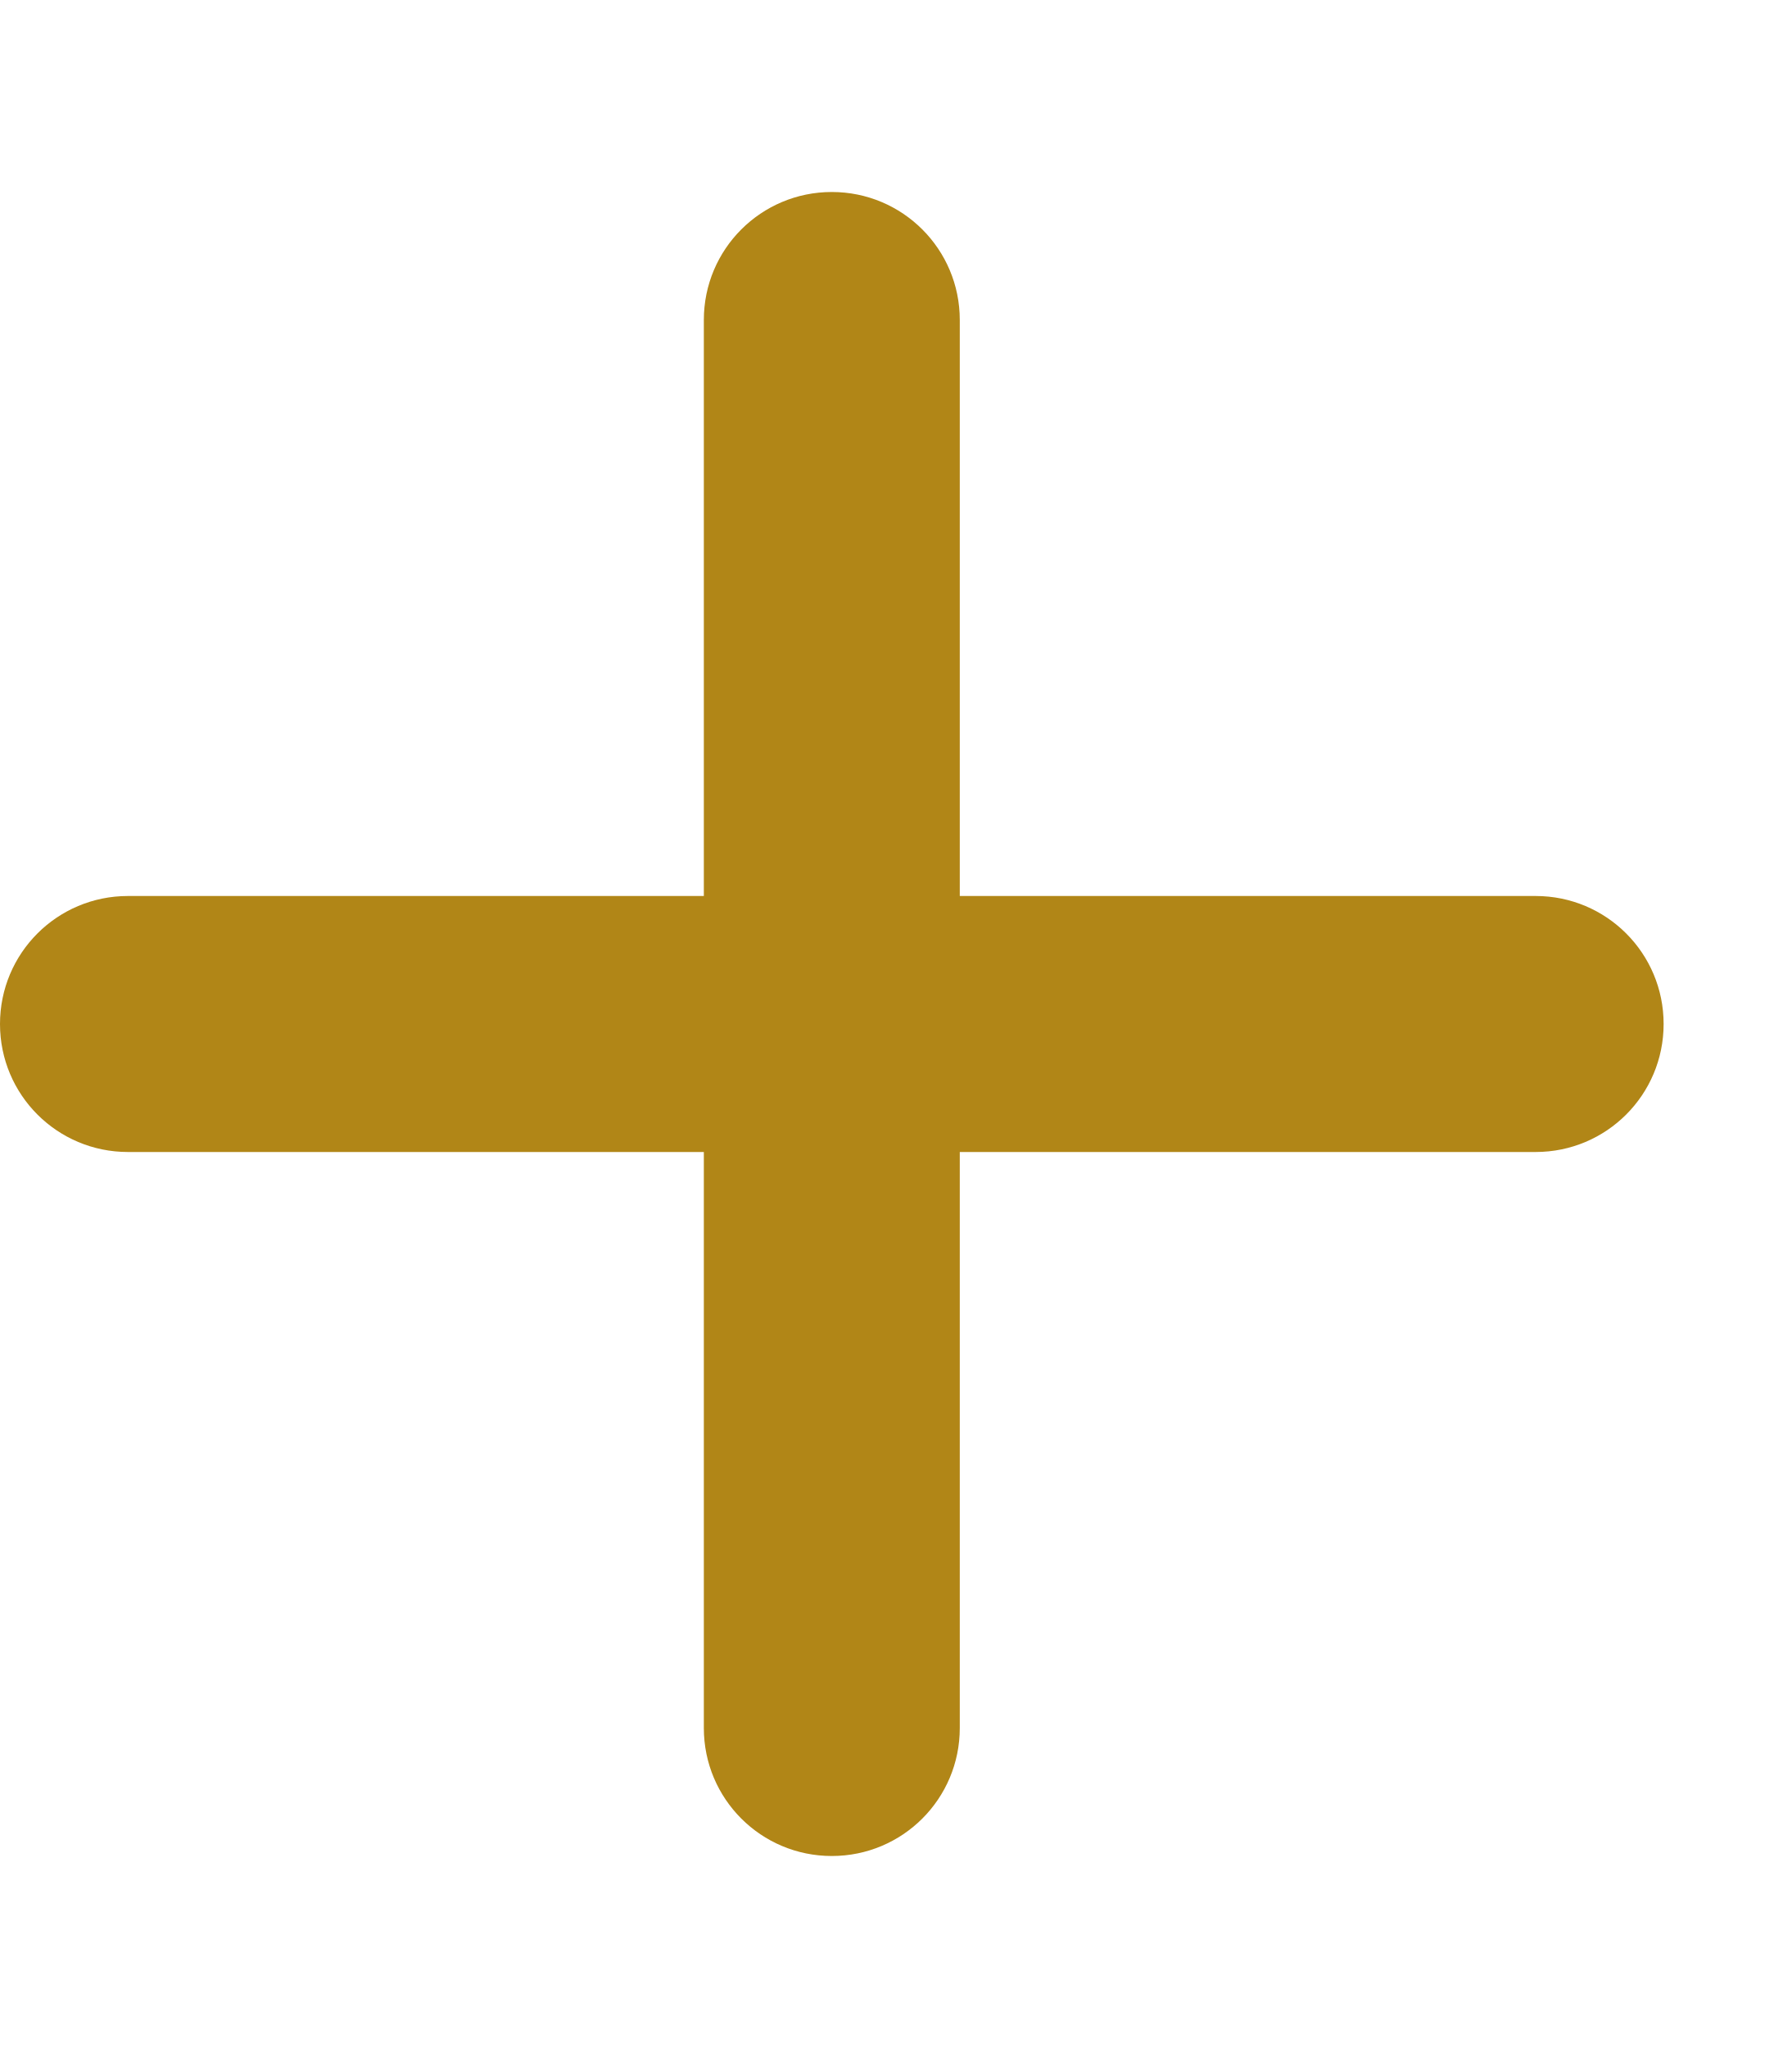
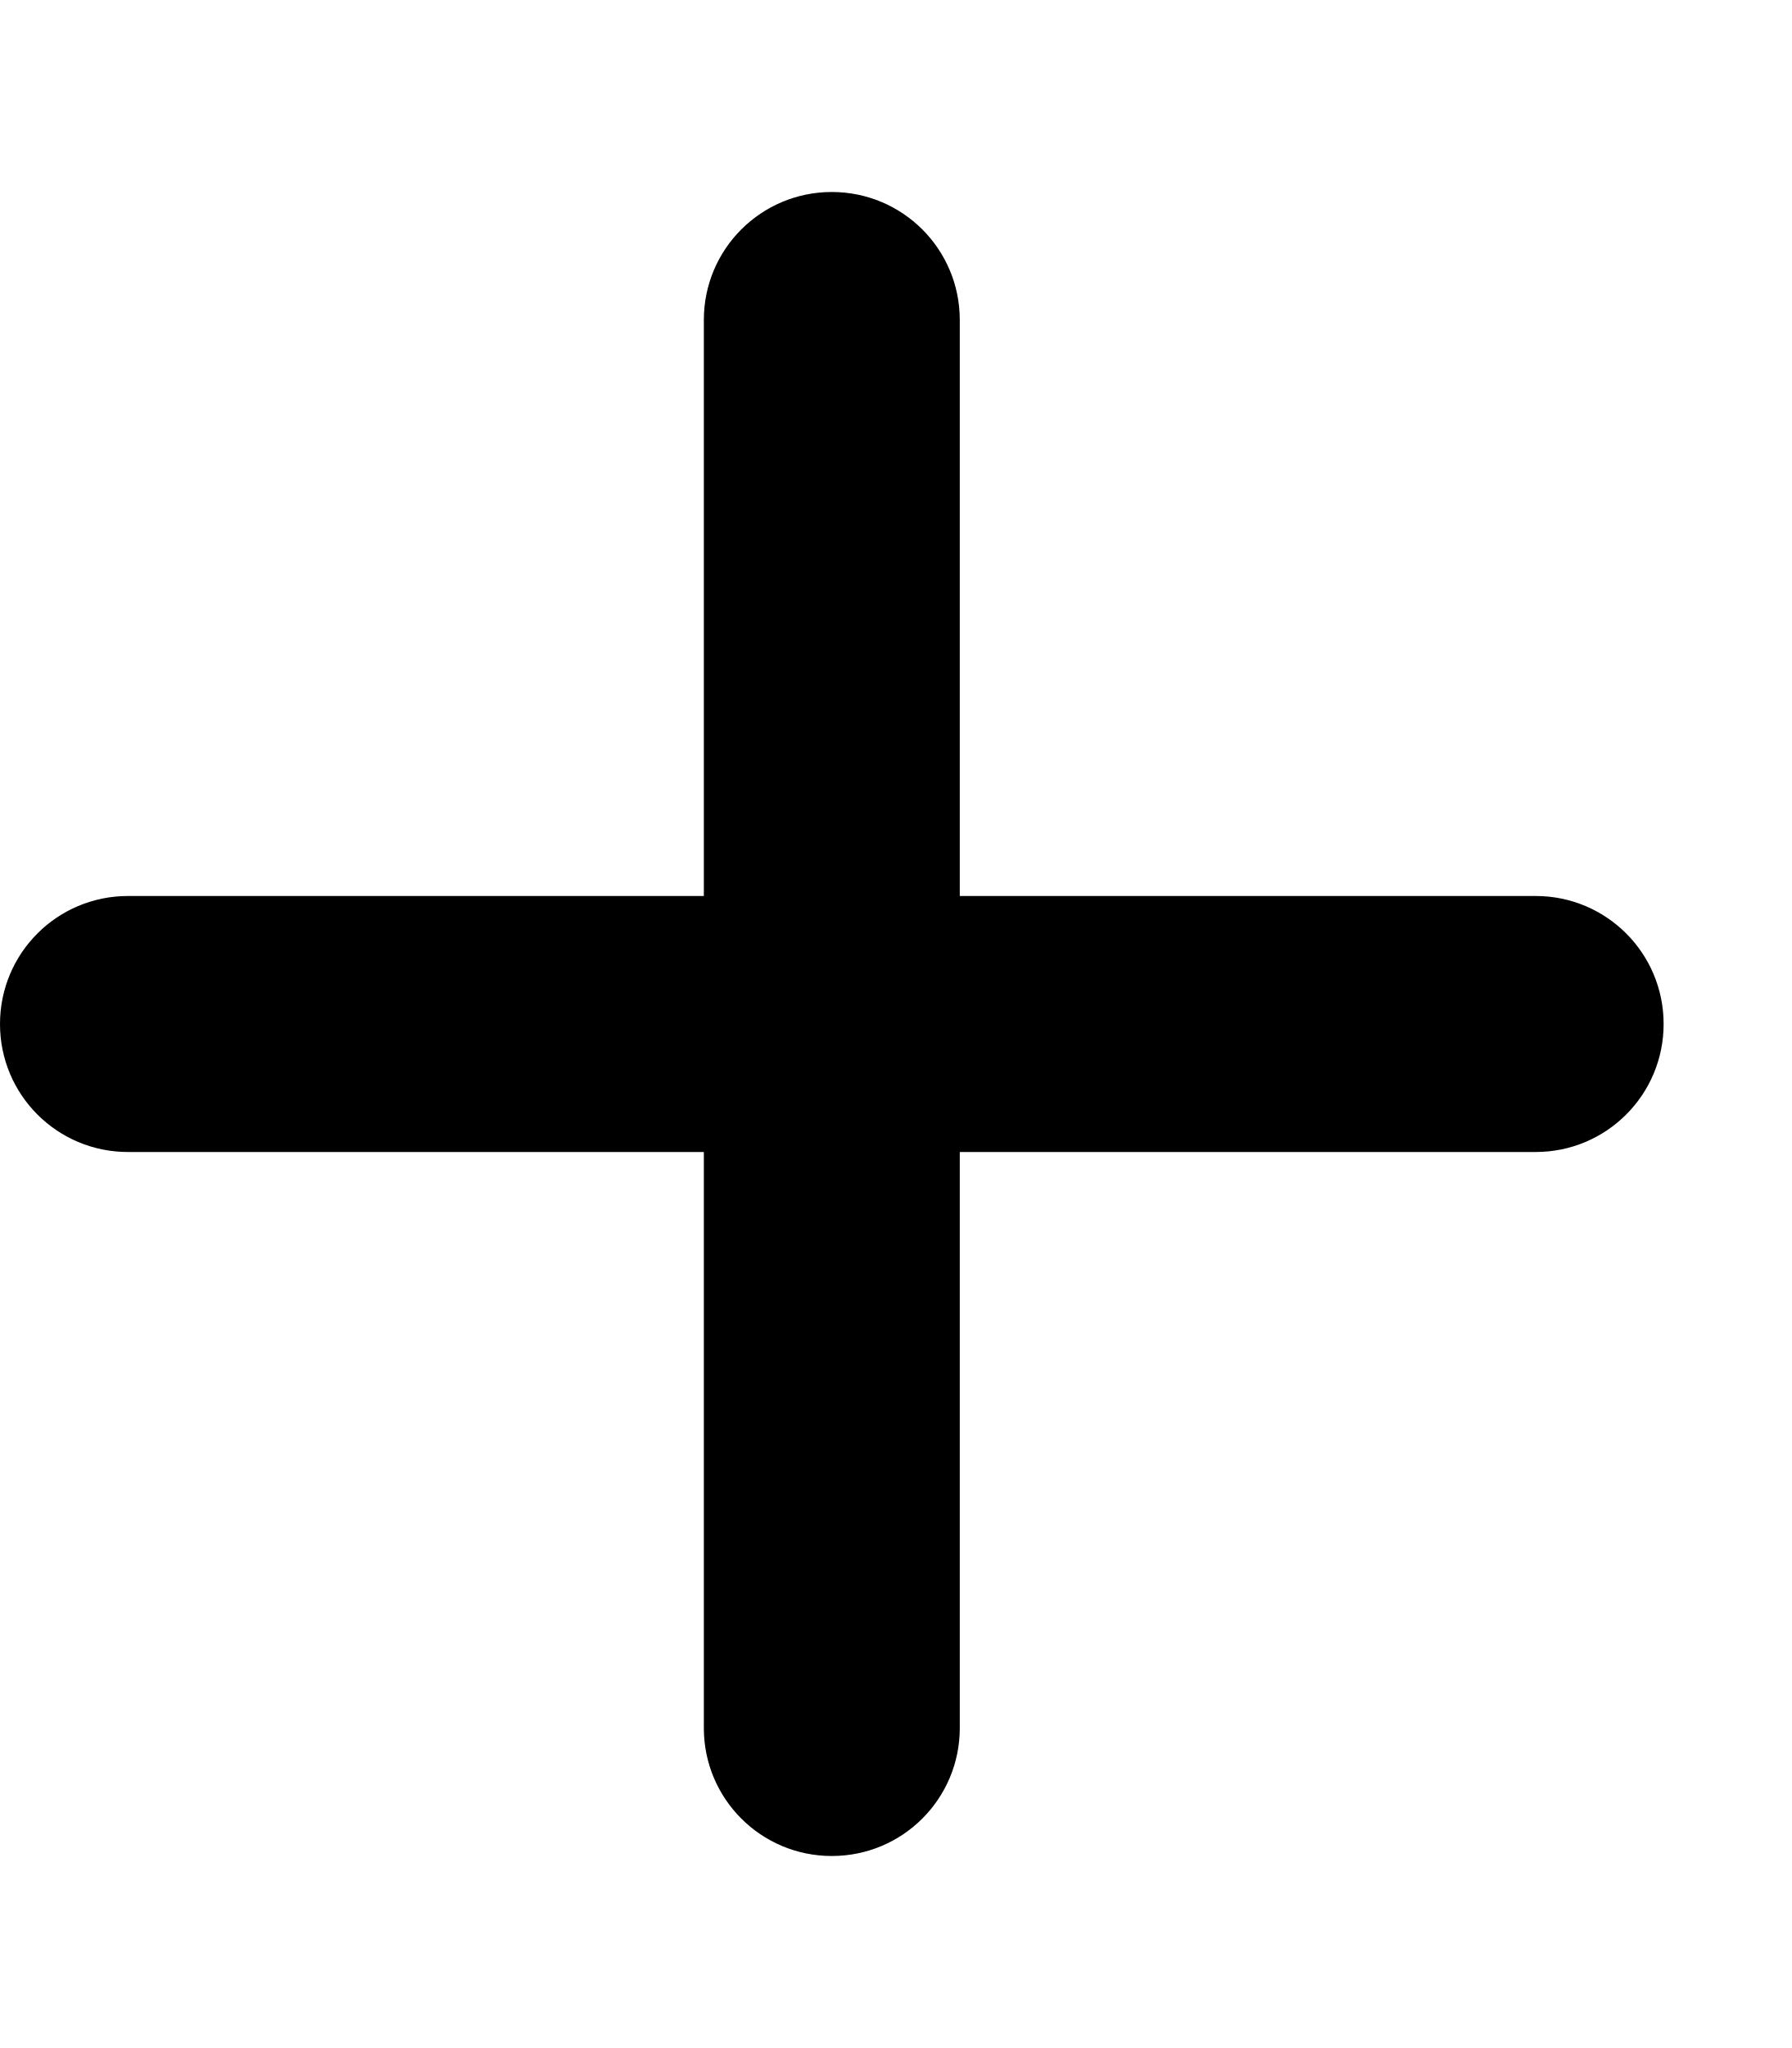
- <svg xmlns="http://www.w3.org/2000/svg" viewBox="0 0 448 512" fill="#b18617">
+ <svg xmlns="http://www.w3.org/2000/svg" viewBox="0 0 448 512">
  <path d="M240 80c0-17.7-14.3-32-32-32s-32 14.3-32 32V224H32c-17.7 0-32 14.3-32 32s14.3 32 32 32H176V432c0 17.7 14.3 32 32 32s32-14.3 32-32V288H384c17.7 0 32-14.3 32-32s-14.3-32-32-32H240V80z" />
</svg>
